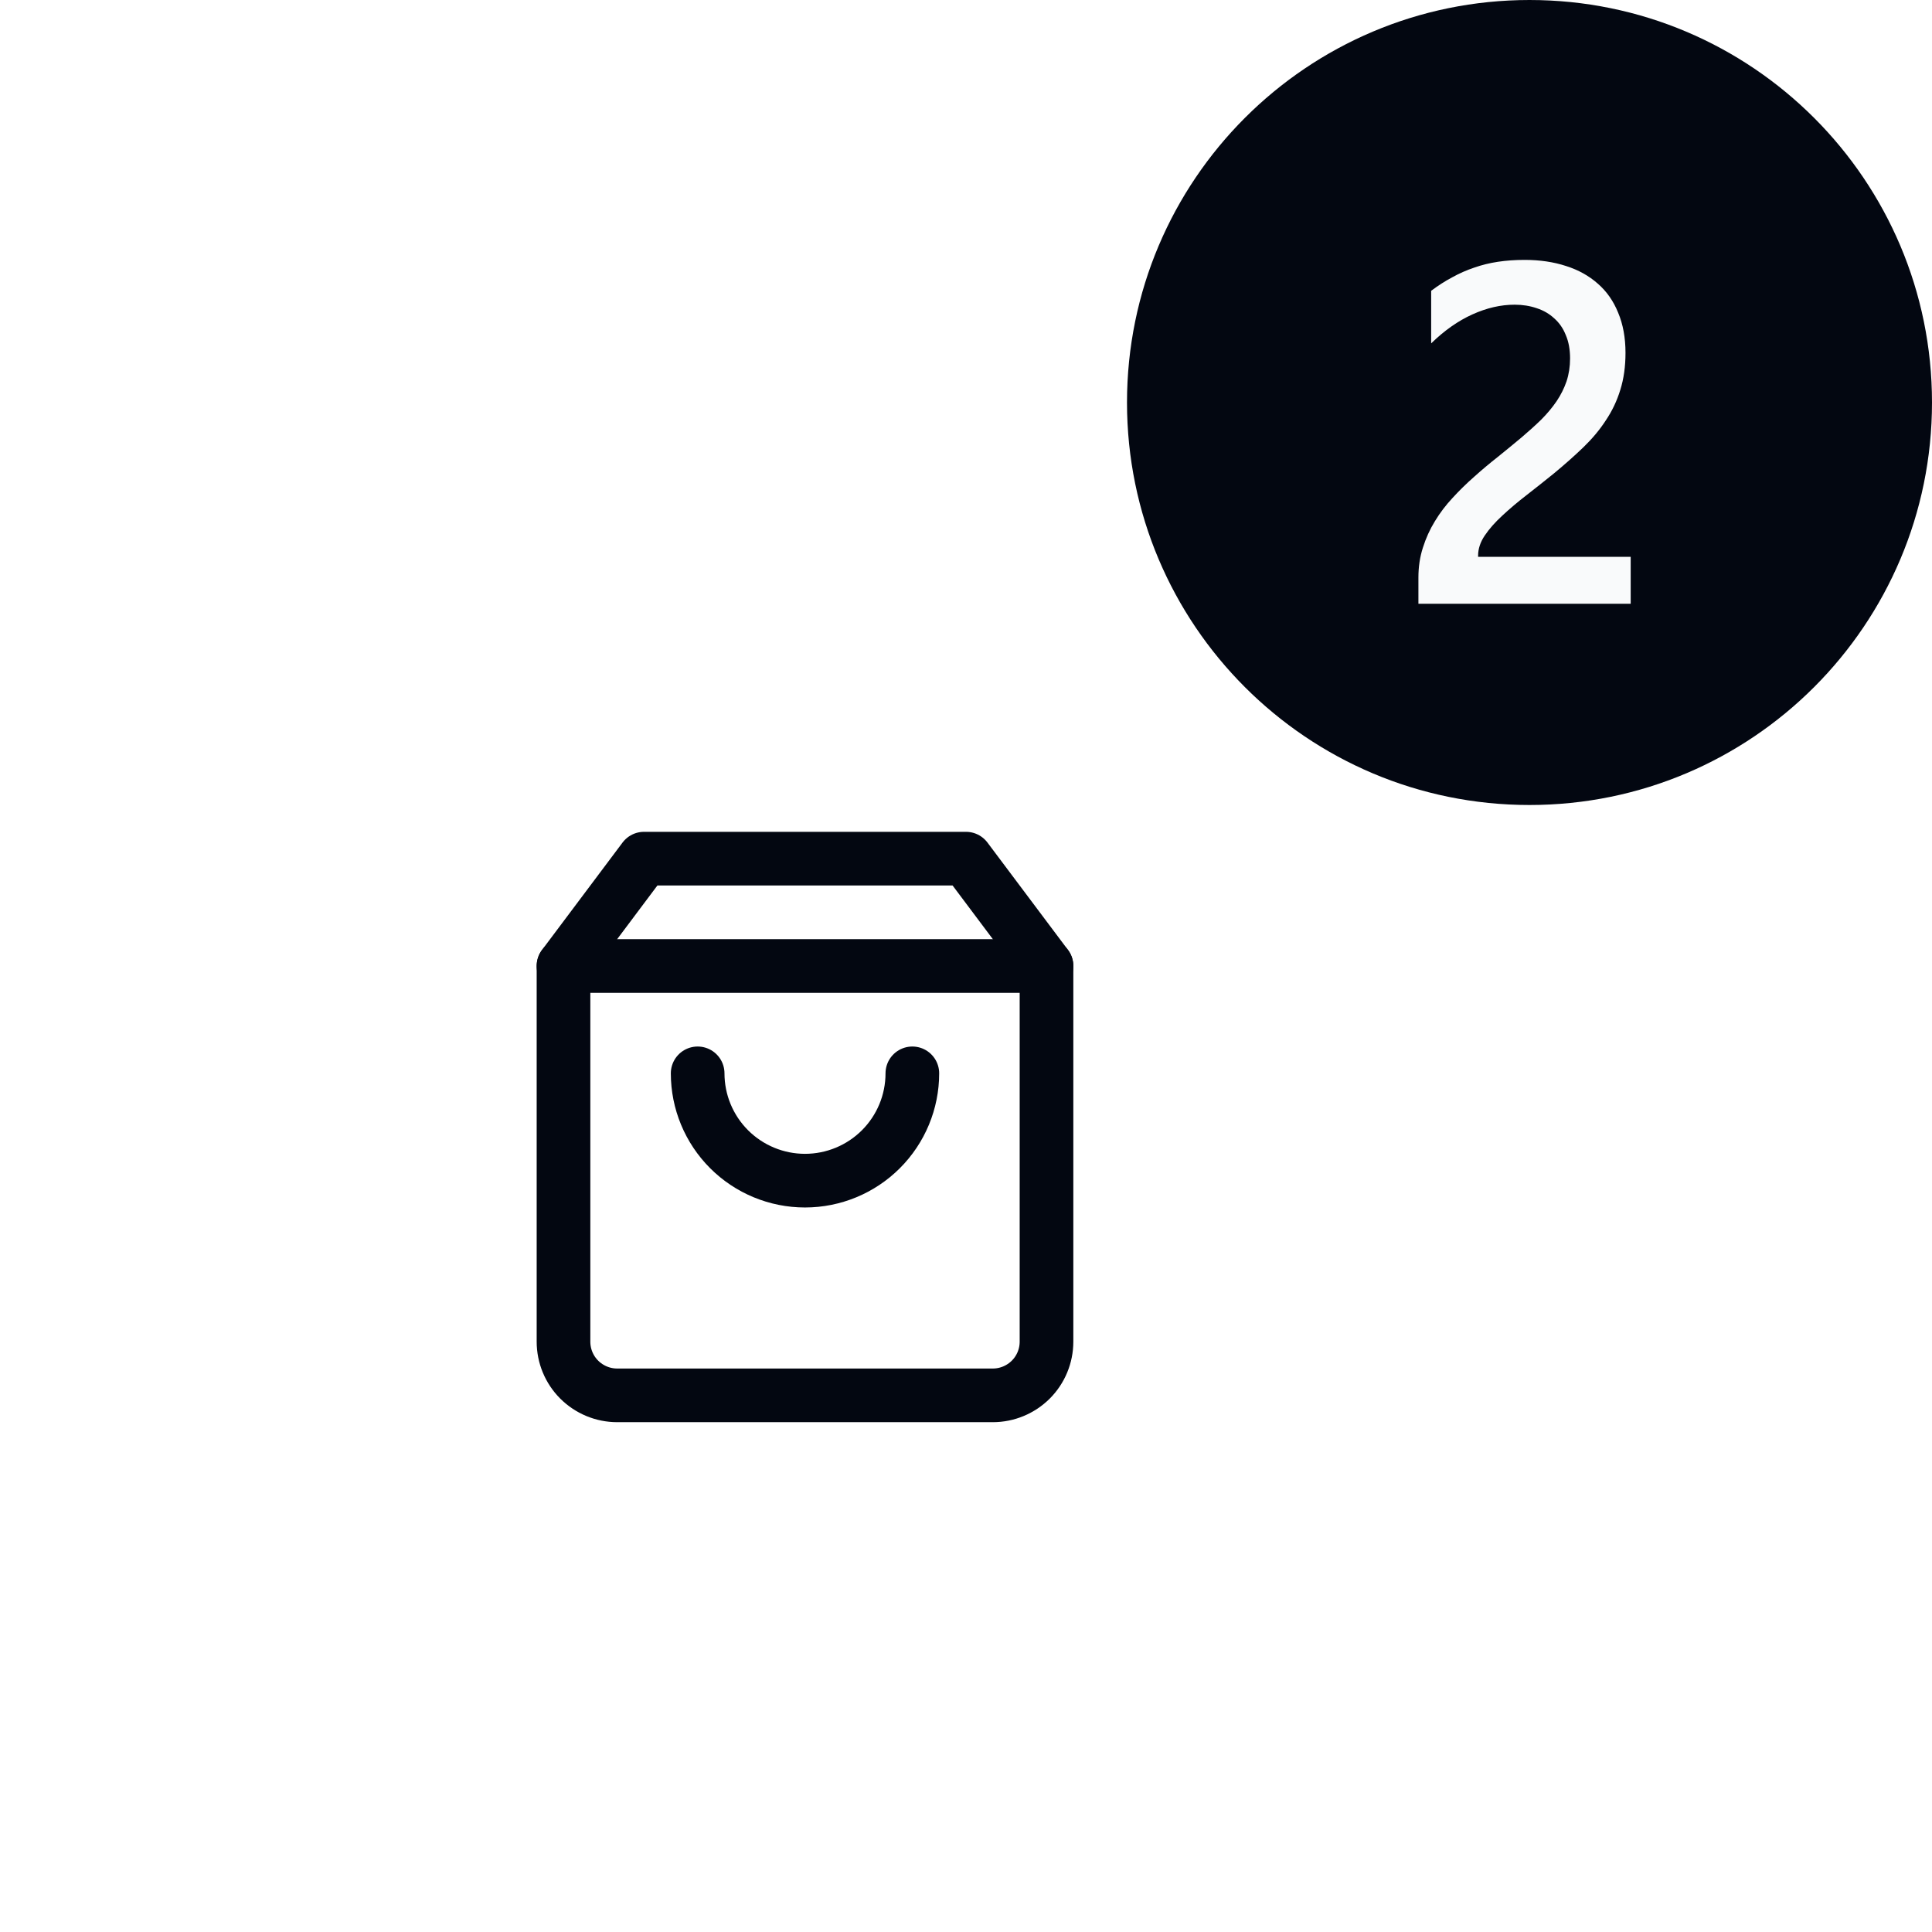
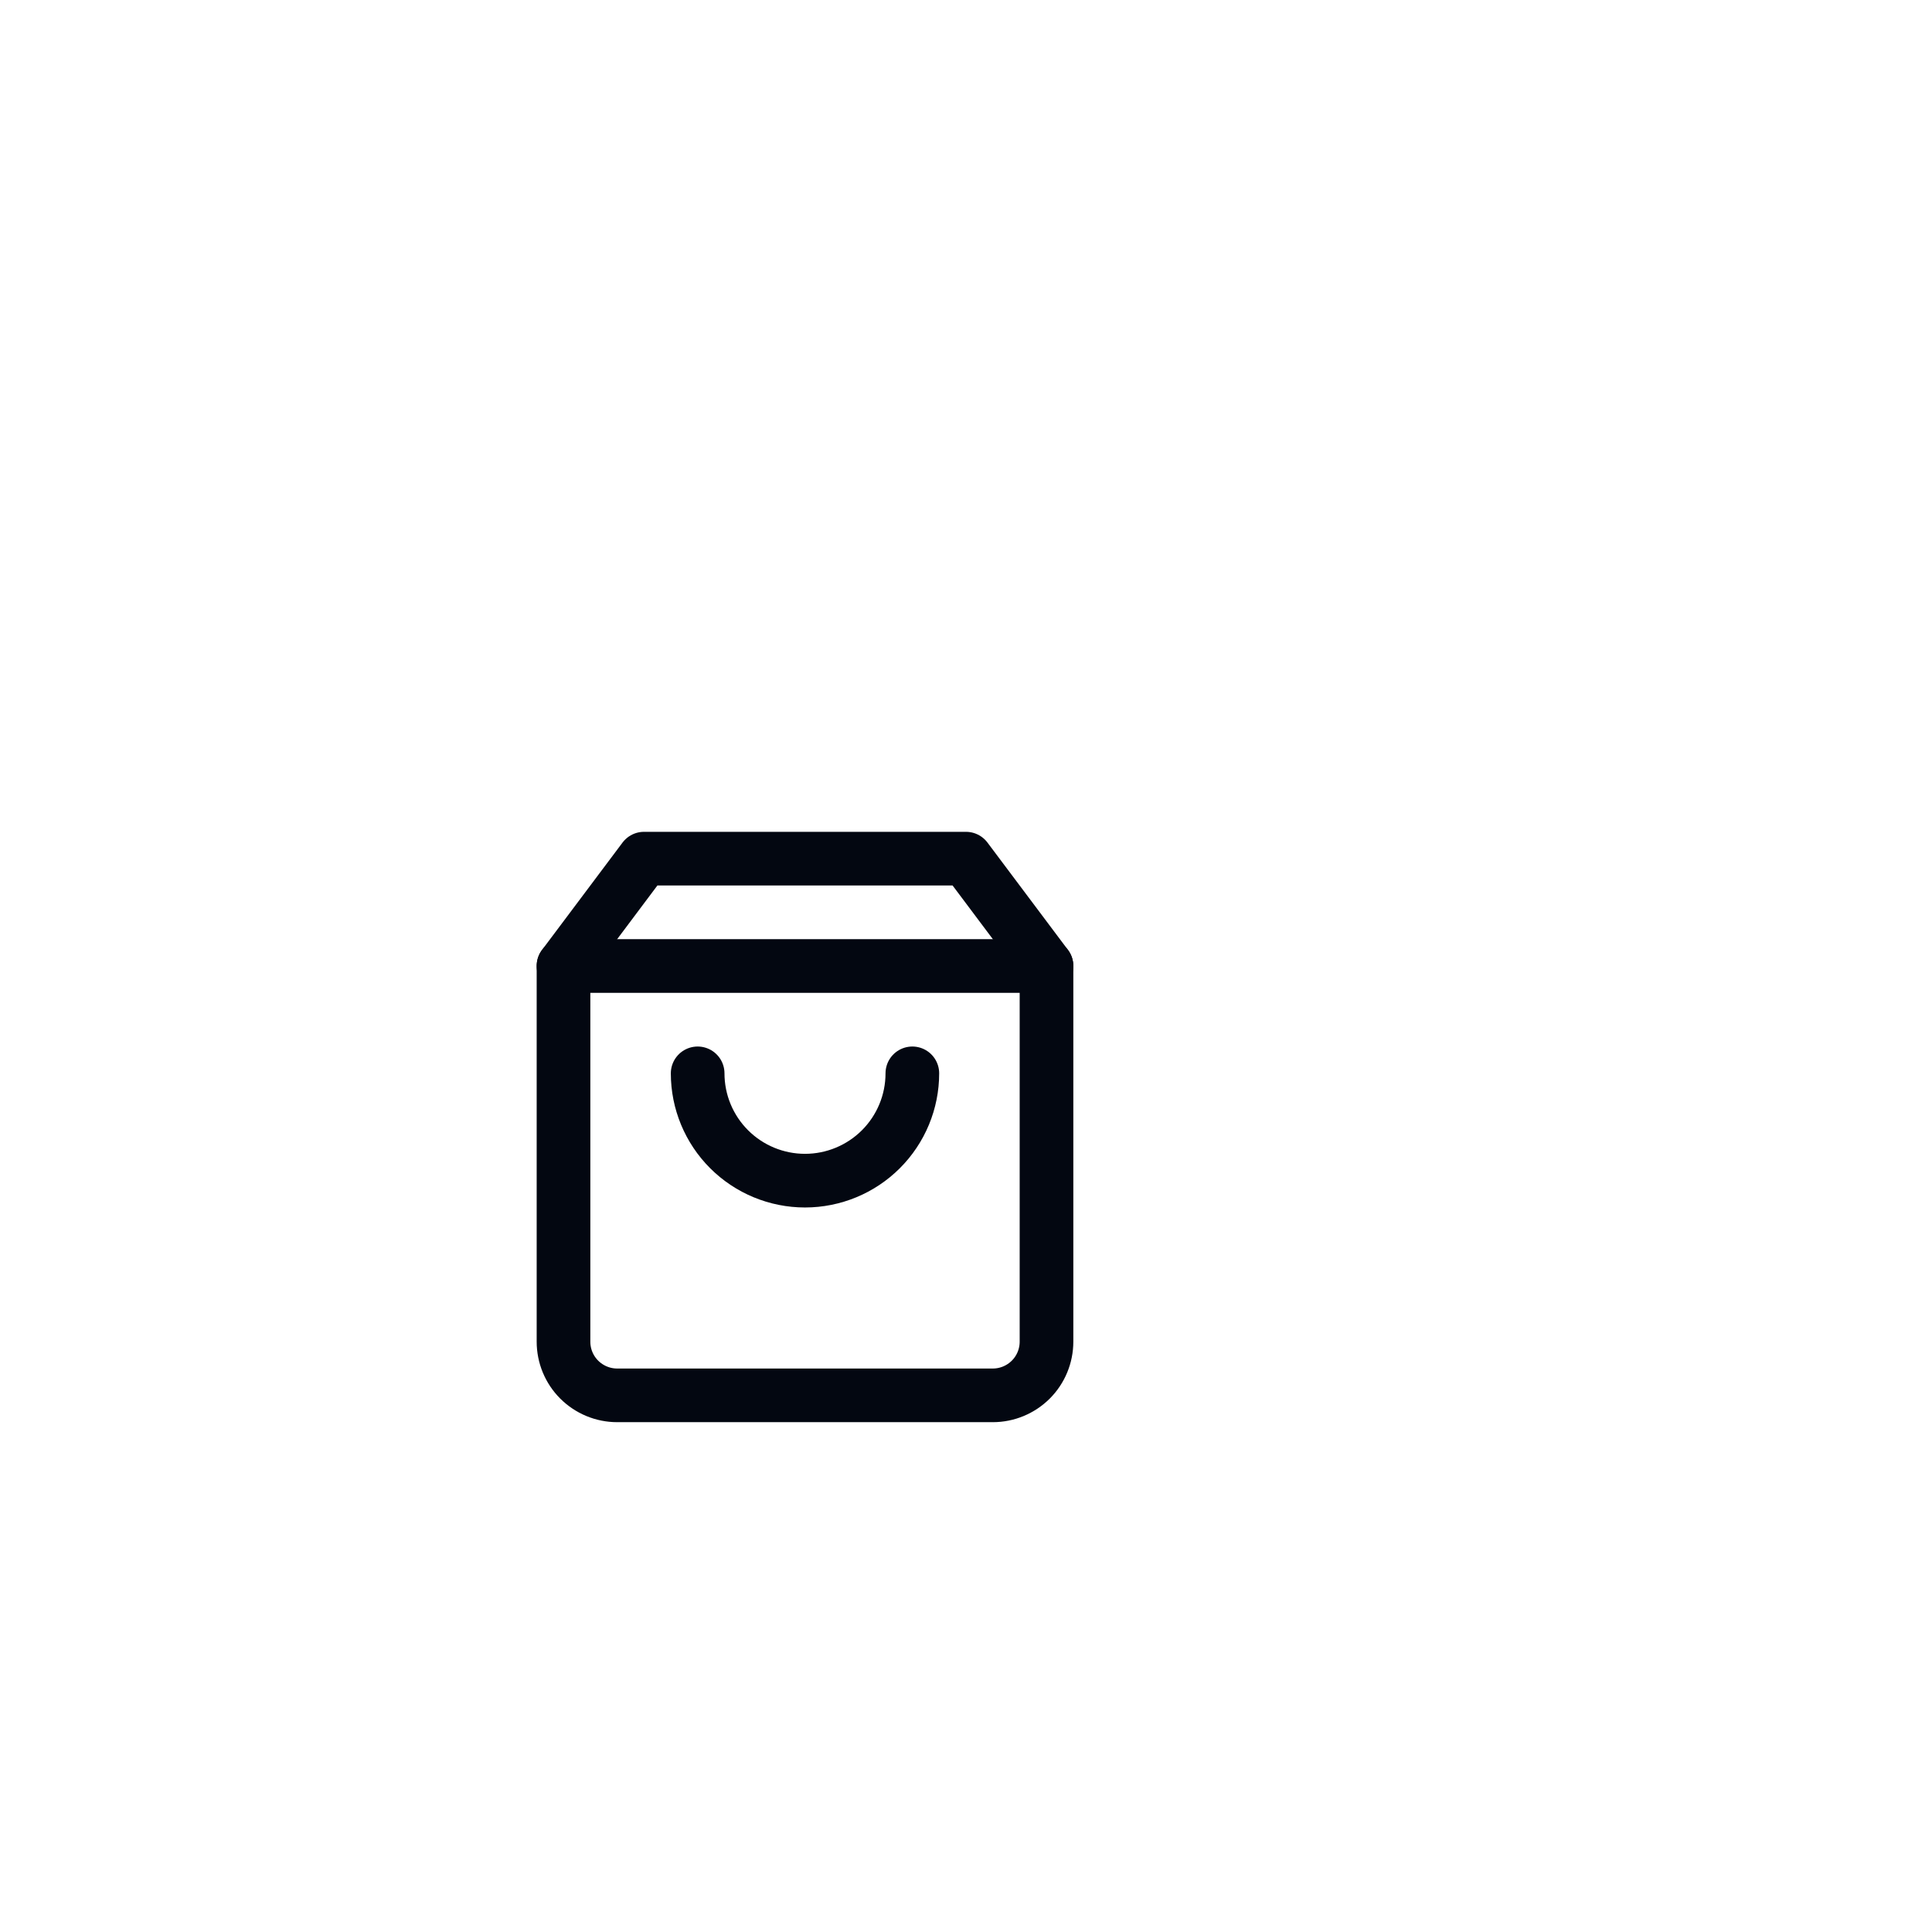
<svg xmlns="http://www.w3.org/2000/svg" width="48" height="48" viewBox="0 0 48 48" fill="none">
  <path d="M16 21.333L14 24V33.333C14 33.687 14.14 34.026 14.39 34.276C14.641 34.526 14.98 34.667 15.333 34.667H24.667C25.02 34.667 25.359 34.526 25.61 34.276C25.86 34.026 26 33.687 26 33.333V24L24 21.333H16Z" stroke="#030711" stroke-width="1.333" stroke-linecap="round" stroke-linejoin="round" />
  <path d="M14 24H26" stroke="#030711" stroke-width="1.333" stroke-linecap="round" stroke-linejoin="round" />
  <path d="M22.667 26.667C22.667 27.374 22.386 28.052 21.886 28.552C21.386 29.052 20.707 29.333 20 29.333C19.293 29.333 18.614 29.052 18.114 28.552C17.614 28.052 17.333 27.374 17.333 26.667" stroke="#030711" stroke-width="1.333" stroke-linecap="round" stroke-linejoin="round" />
-   <rect x="28" width="20" height="20" rx="10" fill="#030711" />
-   <path d="M40.514 15H35.24V14.35C35.24 14.084 35.277 13.836 35.352 13.605C35.426 13.371 35.525 13.152 35.65 12.949C35.775 12.742 35.922 12.549 36.09 12.369C36.258 12.185 36.438 12.01 36.629 11.842C36.82 11.67 37.016 11.506 37.215 11.35C37.414 11.19 37.609 11.029 37.801 10.869C37.98 10.717 38.145 10.568 38.293 10.424C38.441 10.275 38.568 10.123 38.674 9.967C38.779 9.811 38.861 9.646 38.92 9.475C38.978 9.299 39.008 9.109 39.008 8.906C39.008 8.684 38.973 8.49 38.902 8.326C38.836 8.158 38.74 8.02 38.615 7.91C38.494 7.797 38.35 7.713 38.182 7.658C38.014 7.6 37.83 7.57 37.631 7.57C37.287 7.57 36.938 7.65 36.582 7.811C36.227 7.971 35.885 8.211 35.557 8.531V7.225C35.728 7.096 35.902 6.984 36.078 6.891C36.254 6.793 36.435 6.713 36.623 6.65C36.81 6.584 37.008 6.535 37.215 6.504C37.422 6.473 37.643 6.457 37.877 6.457C38.256 6.457 38.6 6.508 38.908 6.609C39.217 6.707 39.48 6.854 39.699 7.049C39.918 7.24 40.086 7.48 40.203 7.77C40.324 8.059 40.385 8.391 40.385 8.766C40.385 9.105 40.342 9.412 40.256 9.686C40.174 9.955 40.055 10.207 39.898 10.441C39.746 10.676 39.56 10.898 39.342 11.109C39.123 11.32 38.879 11.537 38.609 11.76C38.383 11.943 38.156 12.123 37.93 12.299C37.707 12.471 37.506 12.641 37.326 12.809C37.147 12.973 37 13.139 36.887 13.307C36.777 13.471 36.723 13.637 36.723 13.805V13.834H40.514V15Z" fill="#F9FAFB" />
</svg>
